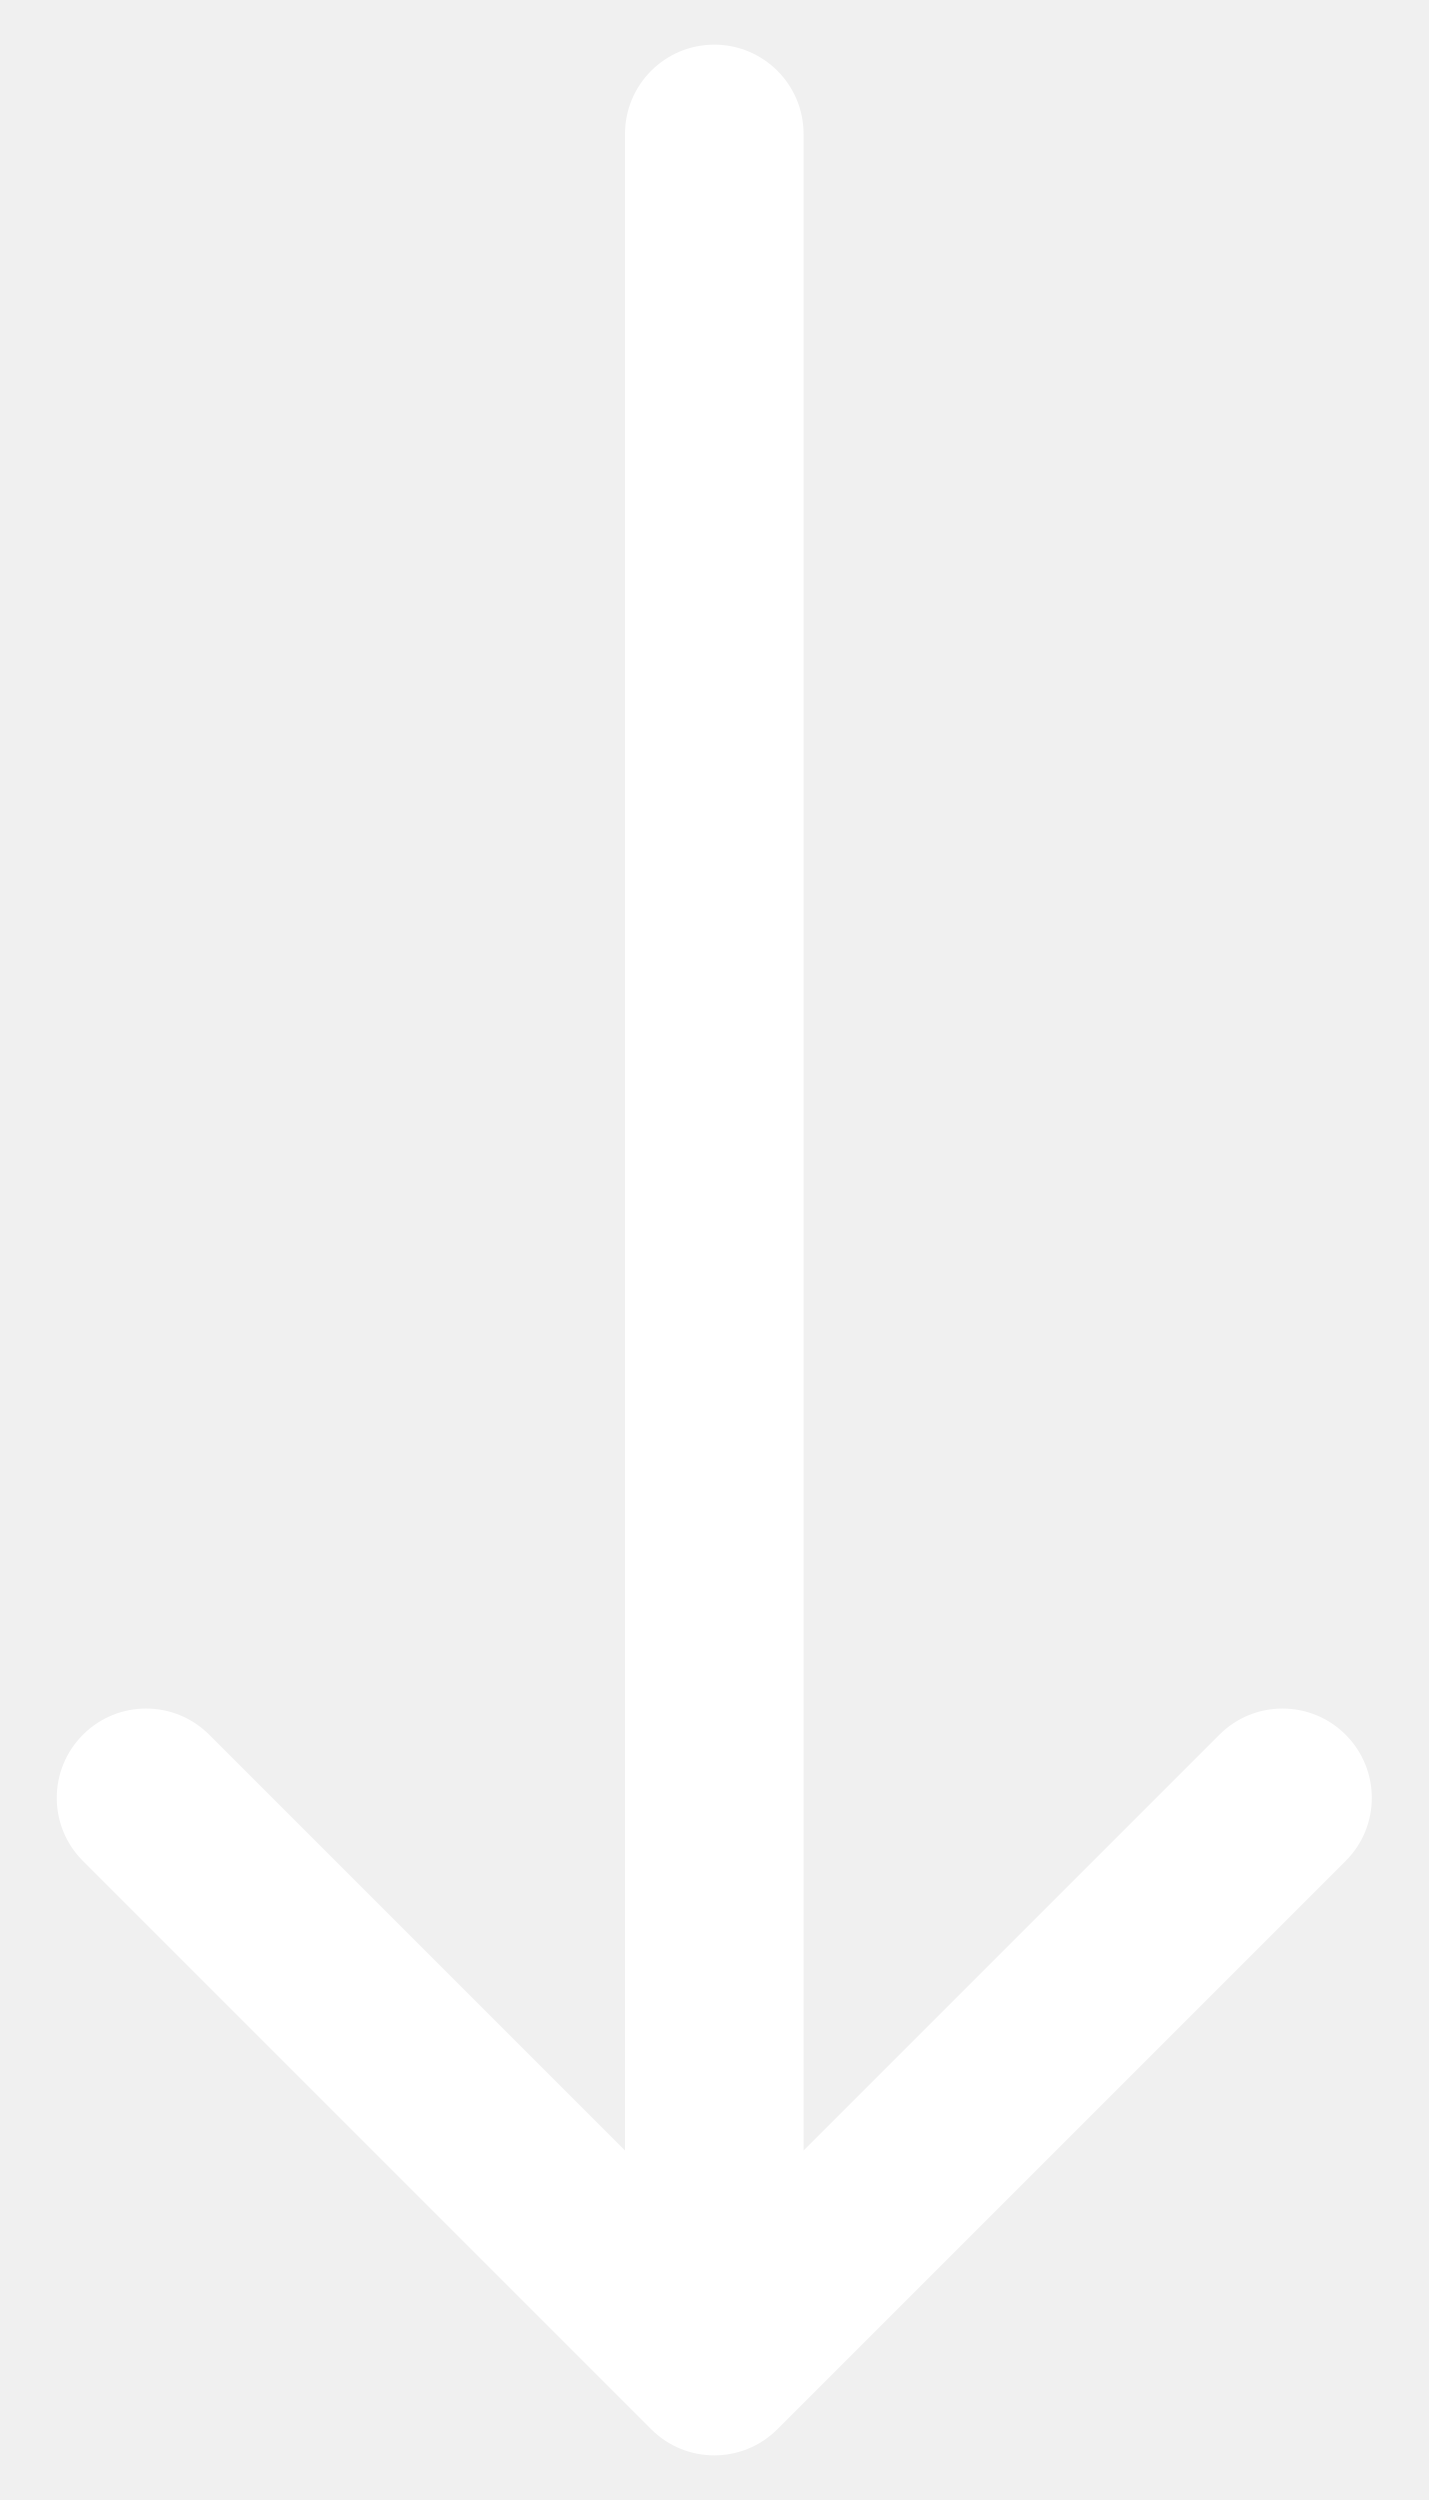
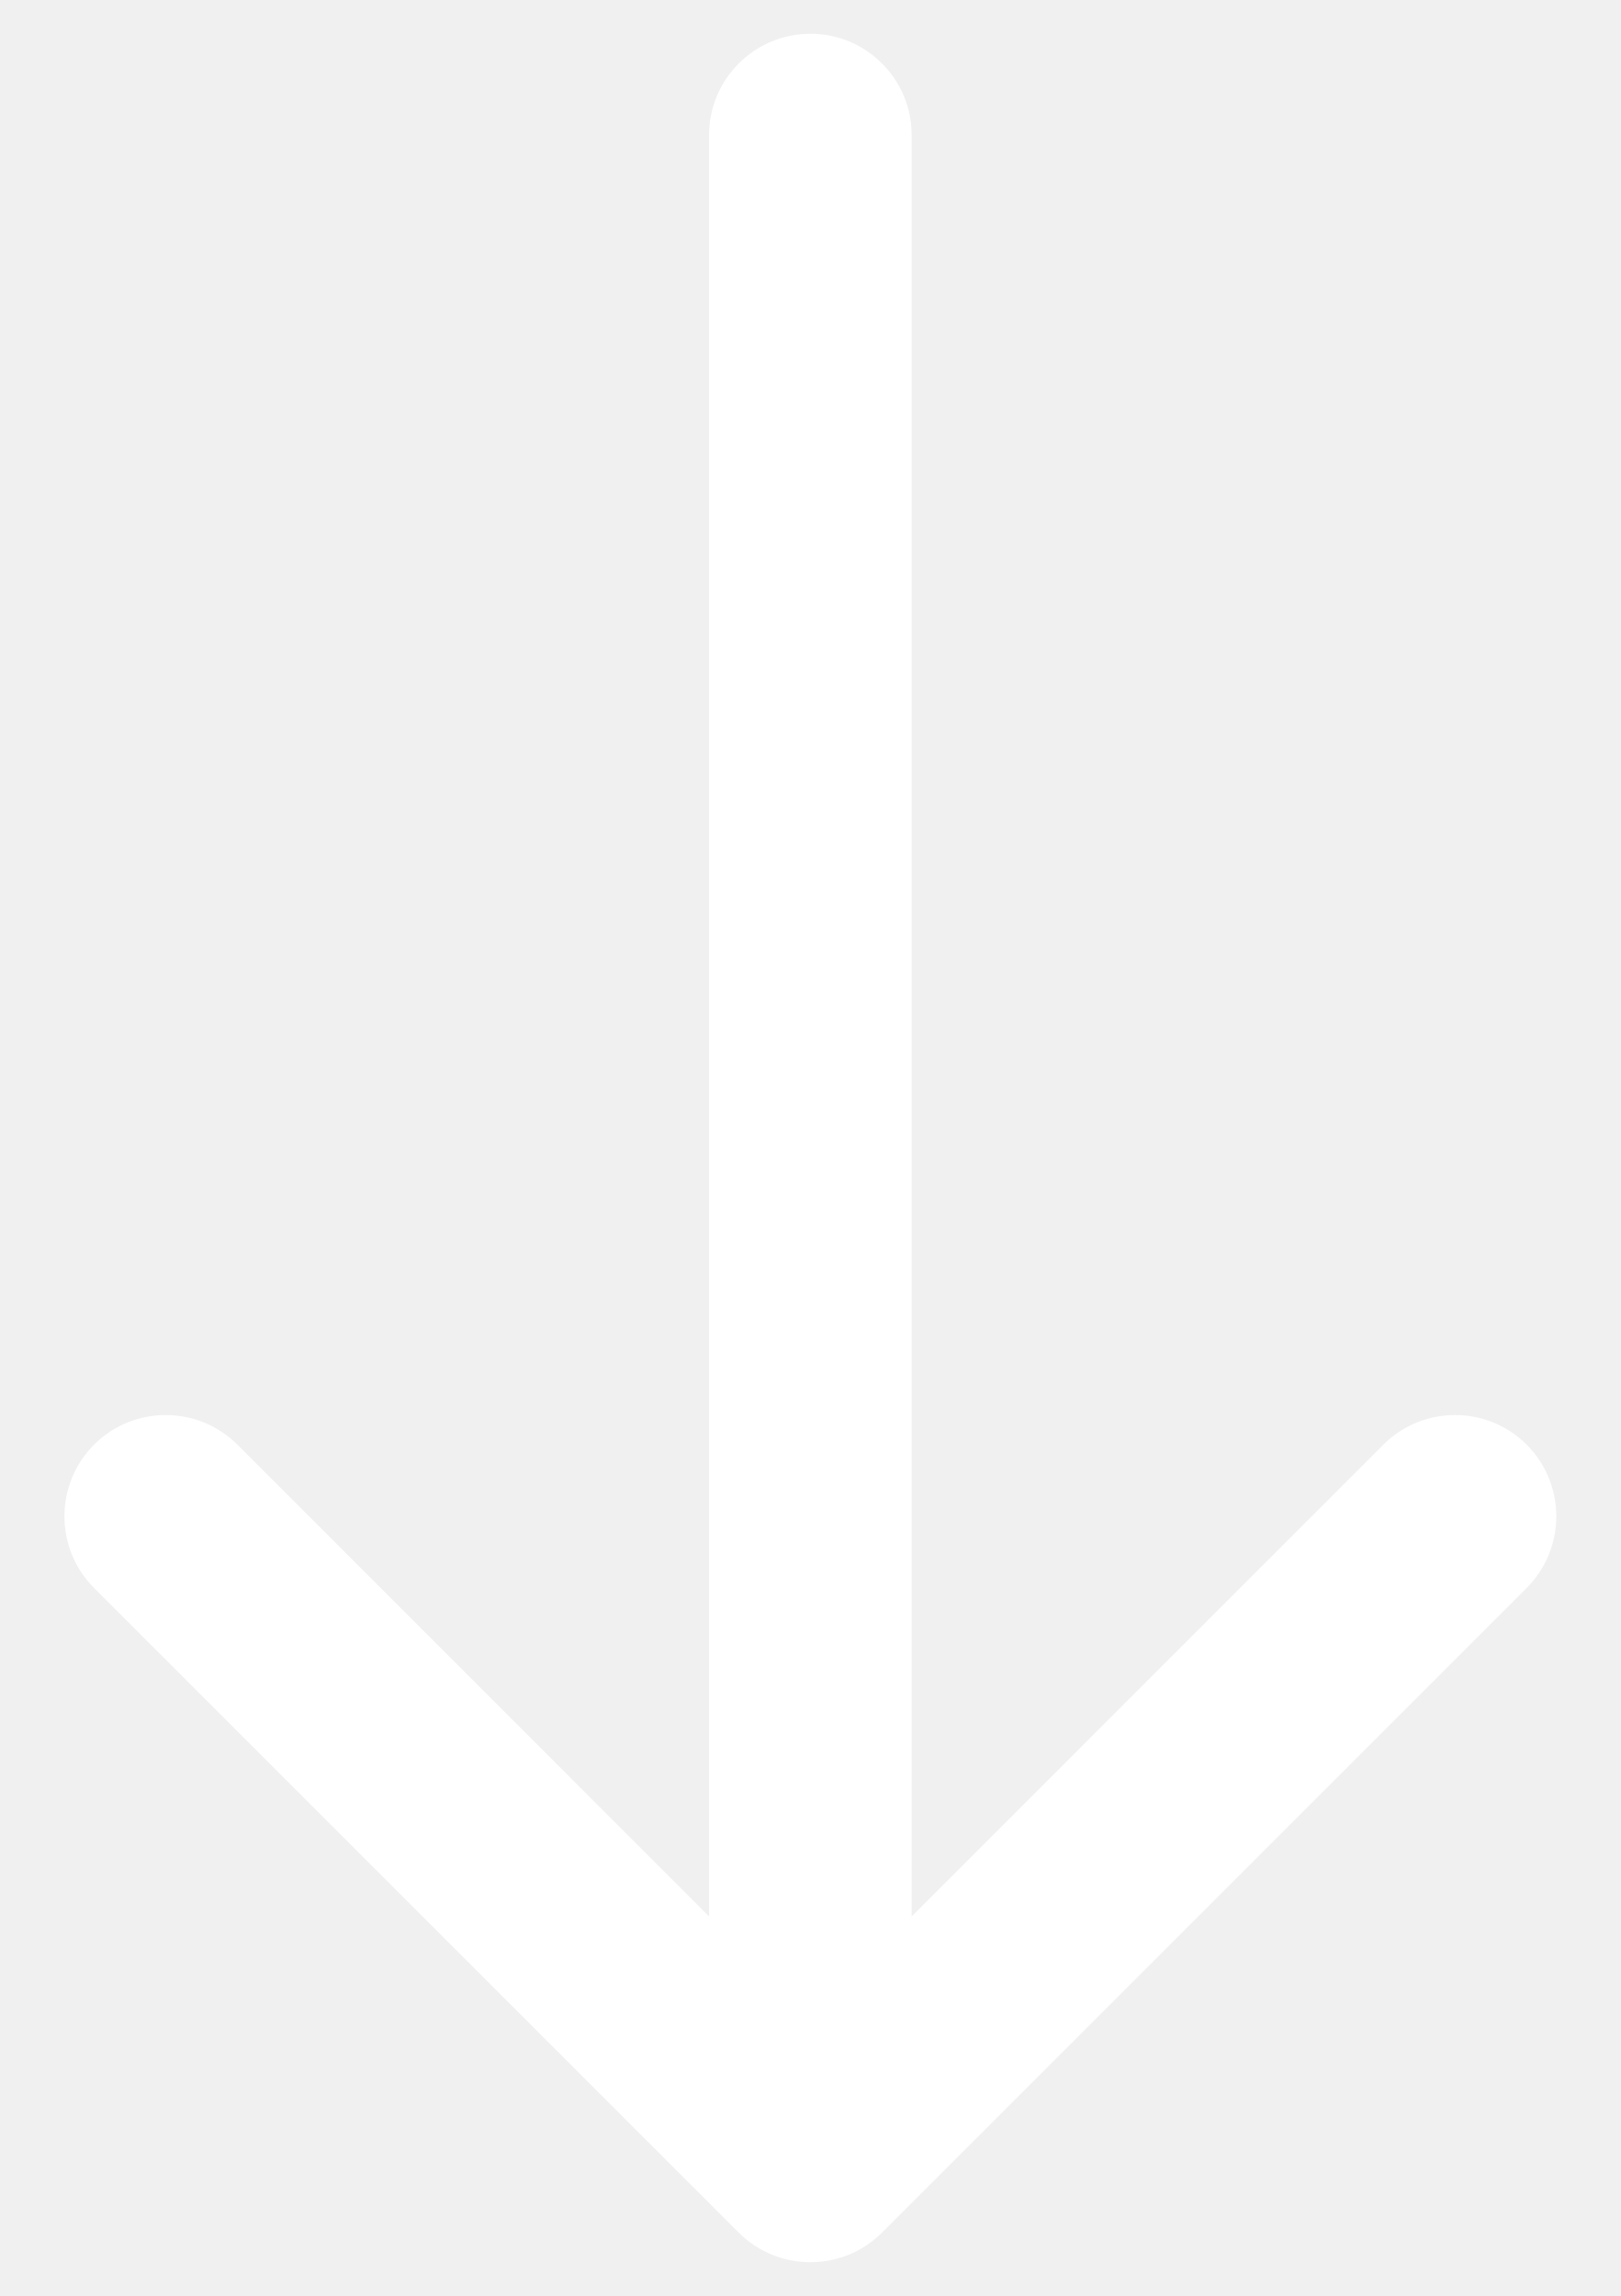
- <svg xmlns="http://www.w3.org/2000/svg" width="16" height="28" viewBox="0 0 16 28" fill="none">
-   <path d="M9 1.5C9 0.948 8.552 0.5 8 0.5C7.448 0.5 7 0.948 7 1.5L8 1.5L9 1.5ZM7.293 27.207C7.683 27.598 8.317 27.598 8.707 27.207L15.071 20.843C15.462 20.453 15.462 19.82 15.071 19.429C14.681 19.038 14.047 19.038 13.657 19.429L8 25.086L2.343 19.429C1.953 19.038 1.319 19.038 0.929 19.429C0.538 19.82 0.538 20.453 0.929 20.843L7.293 27.207ZM8 1.5L7 1.5L7 26.5L8 26.5L9 26.5L9 1.5L8 1.5Z" fill="white" />
+ <svg xmlns="http://www.w3.org/2000/svg" width="24" height="34" viewBox="0 0 24 34" fill="none">
+   <path d="M13.5 2C13.5 1.172 12.828 0.5 12 0.5C11.172 0.5 10.5 1.172 10.5 2L12 2L13.5 2ZM10.939 33.061C11.525 33.646 12.475 33.646 13.061 33.061L22.607 23.515C23.192 22.929 23.192 21.979 22.607 21.393C22.021 20.808 21.071 20.808 20.485 21.393L12 29.879L3.515 21.393C2.929 20.808 1.979 20.808 1.393 21.393C0.808 21.979 0.808 22.929 1.393 23.515L10.939 33.061ZM12 2L10.5 2L10.5 32L12 32L13.5 32L13.5 2L12 2Z" fill="white" />
</svg>
